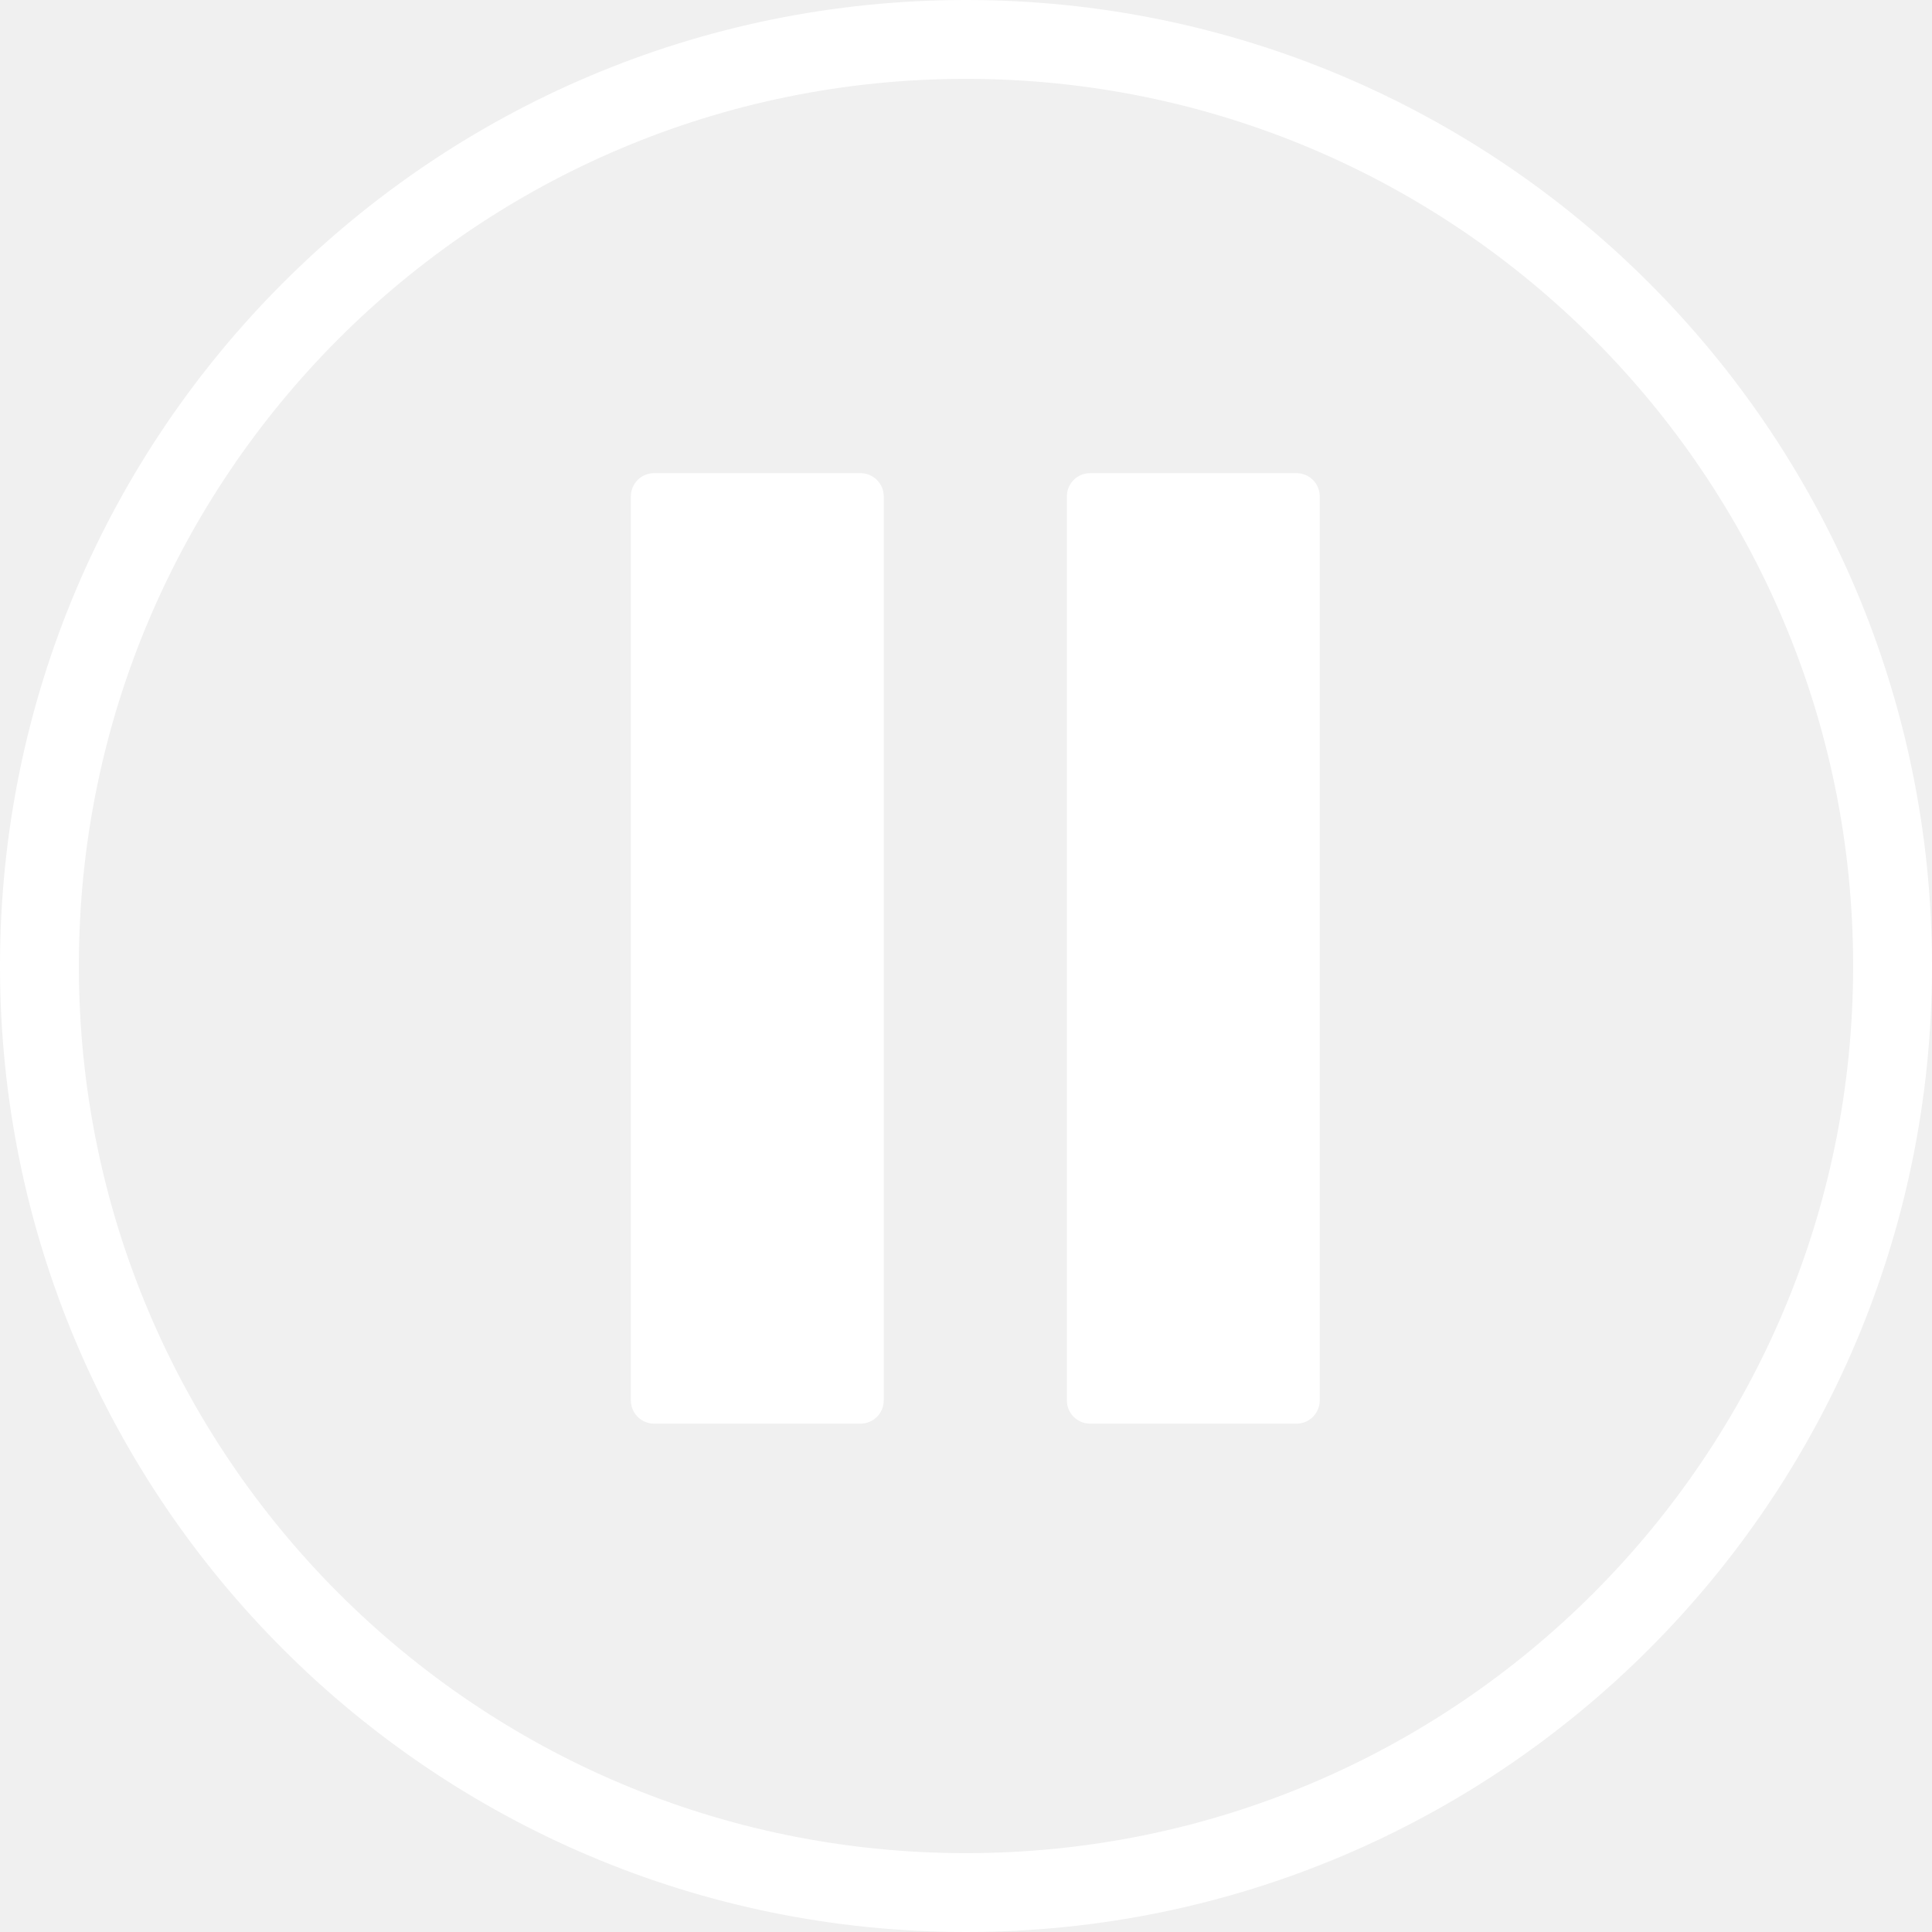
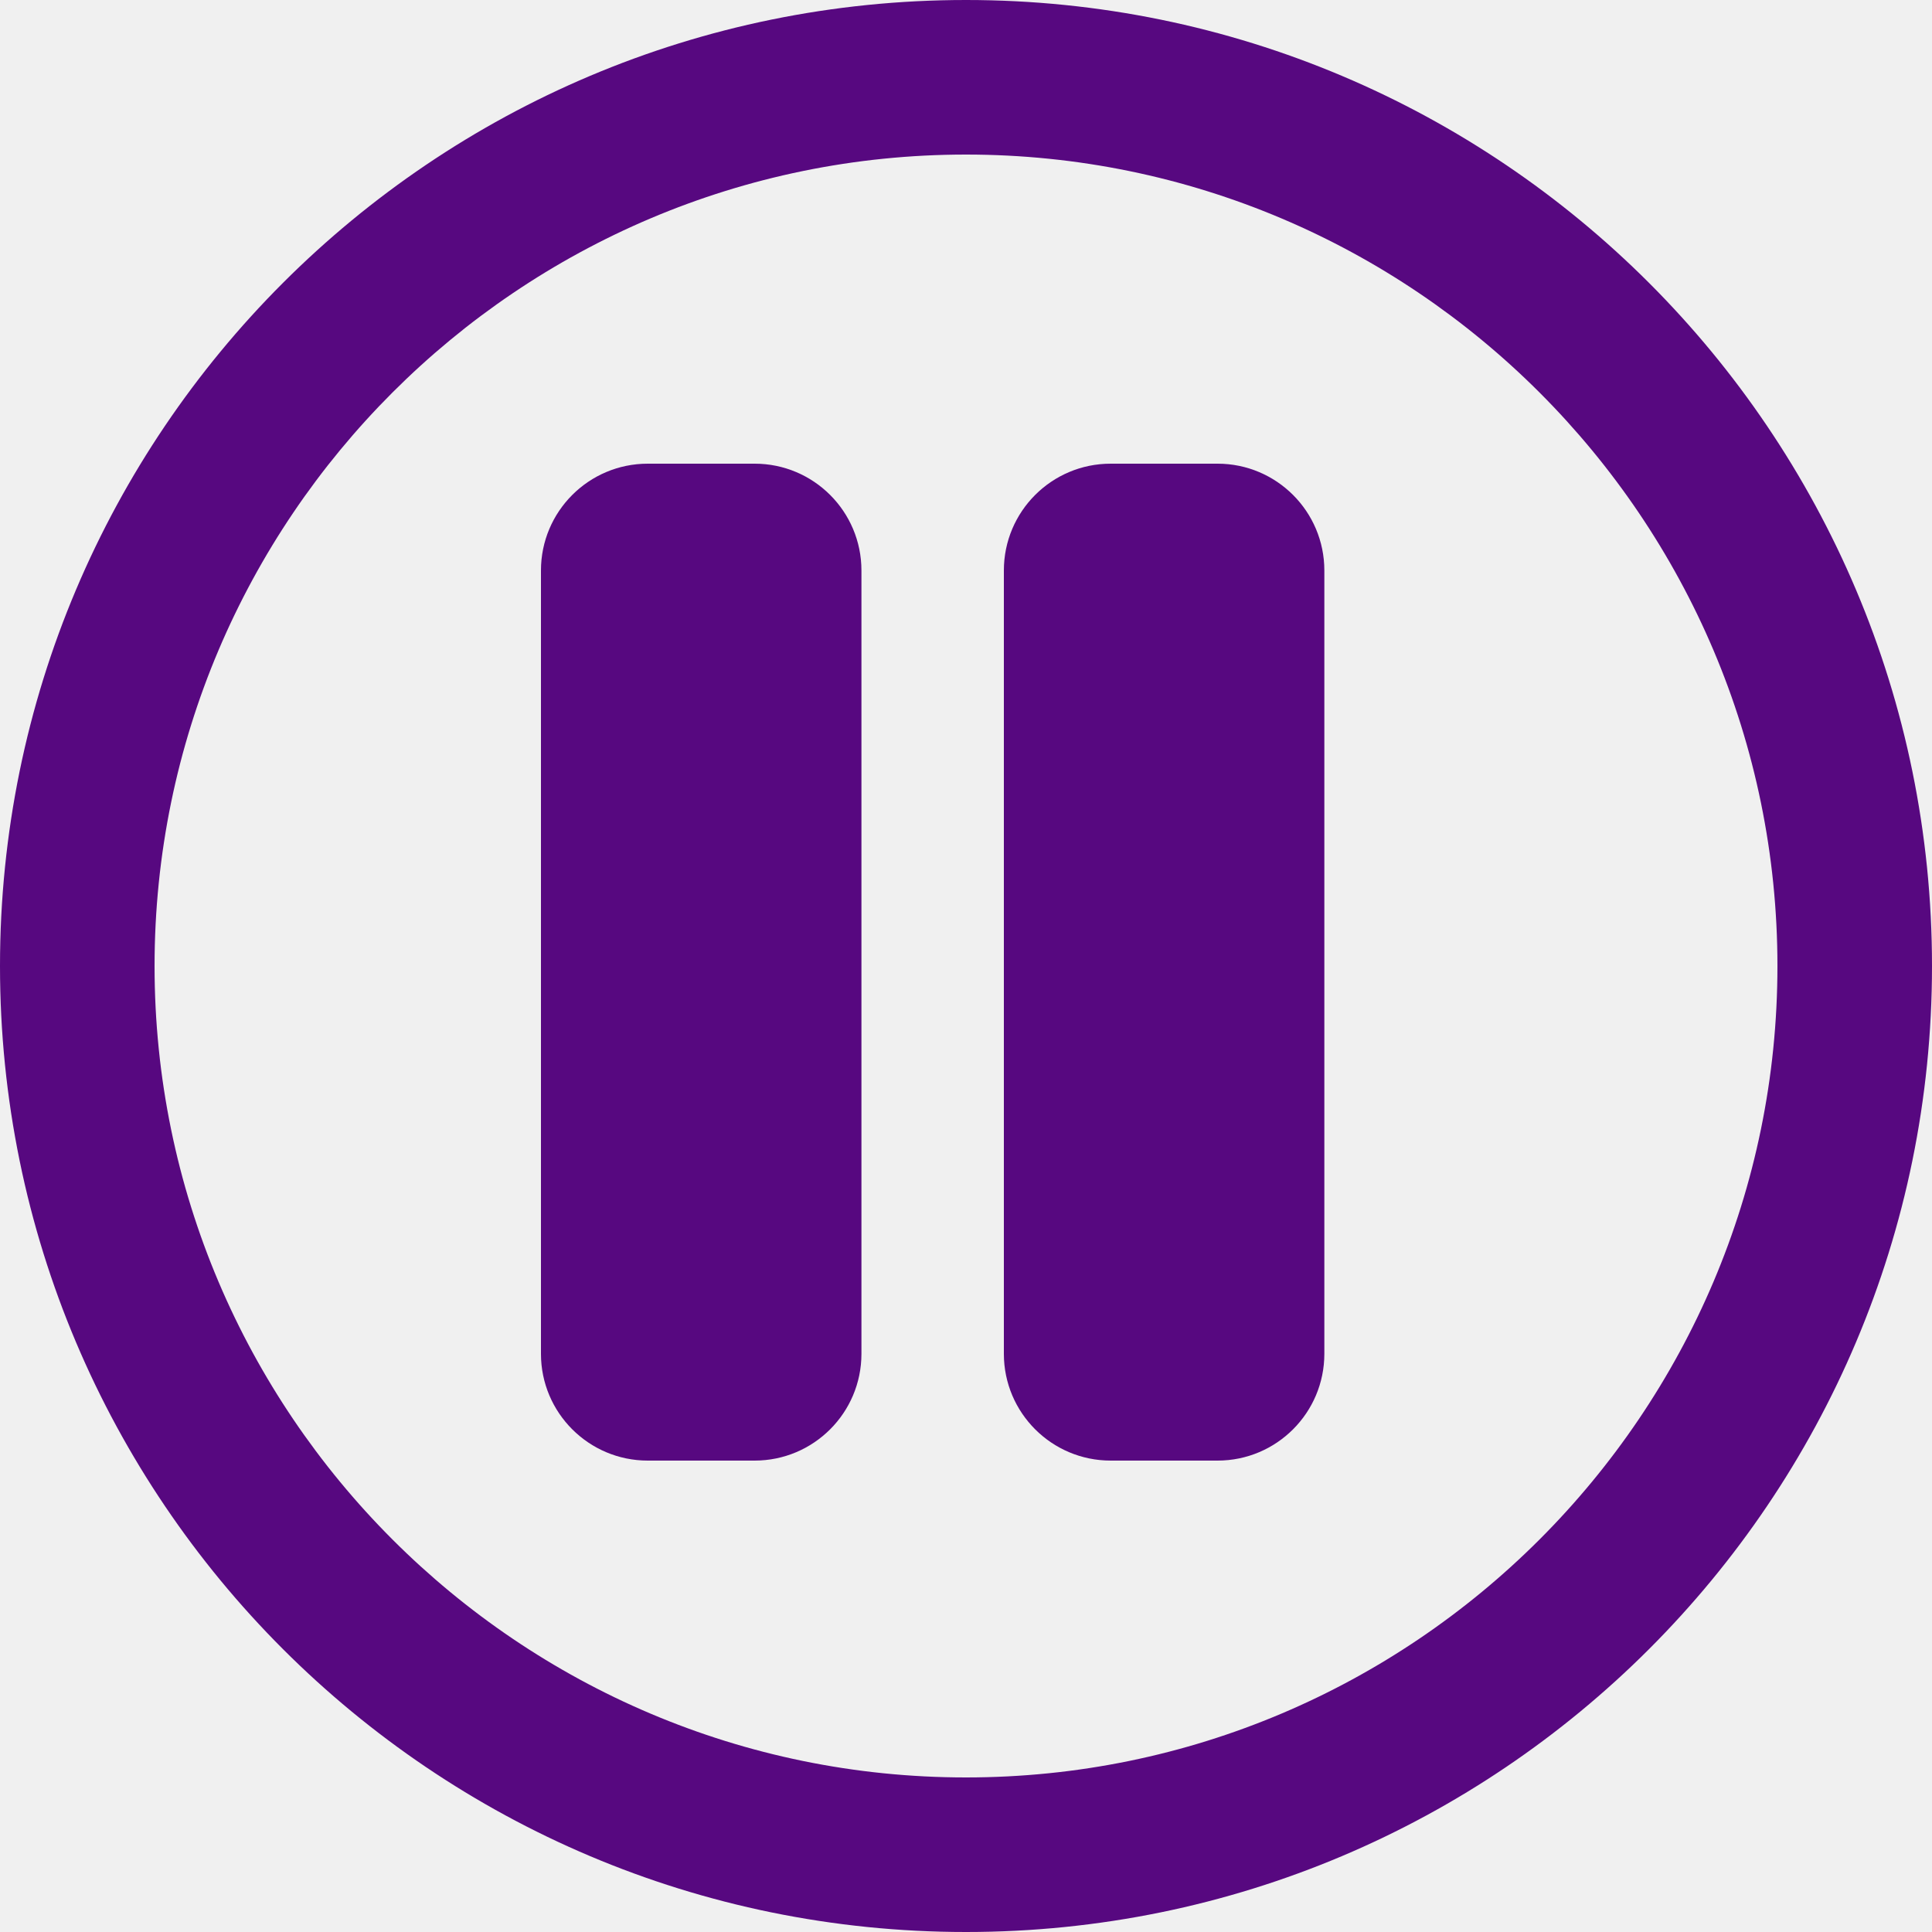
- <svg xmlns="http://www.w3.org/2000/svg" width="49" height="49" viewBox="0 0 49 49">
-   <g id="Pause_" data-name="Pause " transform="translate(-111 -1071)">
-     <g id="Ellipse_4" data-name="Ellipse 4" transform="translate(111 1071)" fill="none" stroke="#fff" stroke-width="2">
-       <circle cx="24.5" cy="24.5" r="24.5" stroke="none" />
-       <circle cx="24.5" cy="24.5" r="23.5" fill="none" />
+ <svg xmlns="http://www.w3.org/2000/svg" width="25" height="25" viewBox="0 0 25 25">
+   <g id="PAUSE" transform="translate(-904 -781)">
+     <g id="Path_2073" data-name="Path 2073" transform="translate(904 781)" fill="none">
+       <path d="M12.5,0A12.5,12.5,0,1,1,0,12.5,12.5,12.5,0,0,1,12.5,0Z" stroke="none" />
+       <path d="M 12.5 2 C 6.71 2 2 6.71 2 12.5 C 2 18.29 6.71 23 12.5 23 C 18.29 23 23 18.29 23 12.5 C 23 6.71 18.29 2 12.5 2 M 12.5 0 C 19.404 0 25 5.596 25 12.5 C 25 19.404 19.404 25 12.5 25 C 5.596 25 0 19.404 0 12.5 C 0 5.596 5.596 0 12.5 0 Z" stroke="none" fill="#570880" />
    </g>
-     <g id="pause" transform="translate(127 1083)">
-       <path id="Path_2088" data-name="Path 2088" d="M150.59,0h5.234a.59.59,0,0,1,.59.59V23.517a.59.59,0,0,1-.59.59H150.59a.59.59,0,0,1-.59-.59V.59A.59.59,0,0,1,150.59,0Zm0,0" transform="translate(-138.942)" fill="#fff" />
-       <path id="Path_2089" data-name="Path 2089" d="M.59,0H5.824a.59.59,0,0,1,.59.59V23.517a.59.59,0,0,1-.59.59H.59a.59.59,0,0,1-.59-.59V.59A.59.59,0,0,1,.59,0Zm0,0" fill="#fff" />
+     <g id="Layer_33" data-name="Layer 33" transform="translate(906 785)">
+       <path id="Path_2085" data-name="Path 2085" d="M9.147,3.382V13.52A1.382,1.382,0,0,1,7.765,14.9H6.382A1.382,1.382,0,0,1,5,13.52V3.382A1.382,1.382,0,0,1,6.382,2H7.765A1.382,1.382,0,0,1,9.147,3.382ZM13.755,2H12.373A1.382,1.382,0,0,0,10.99,3.382V13.52A1.382,1.382,0,0,0,12.373,14.9h1.382a1.382,1.382,0,0,0,1.382-1.382V3.382A1.382,1.382,0,0,0,13.755,2Z" fill="#570880" />
    </g>
  </g>
</svg>
